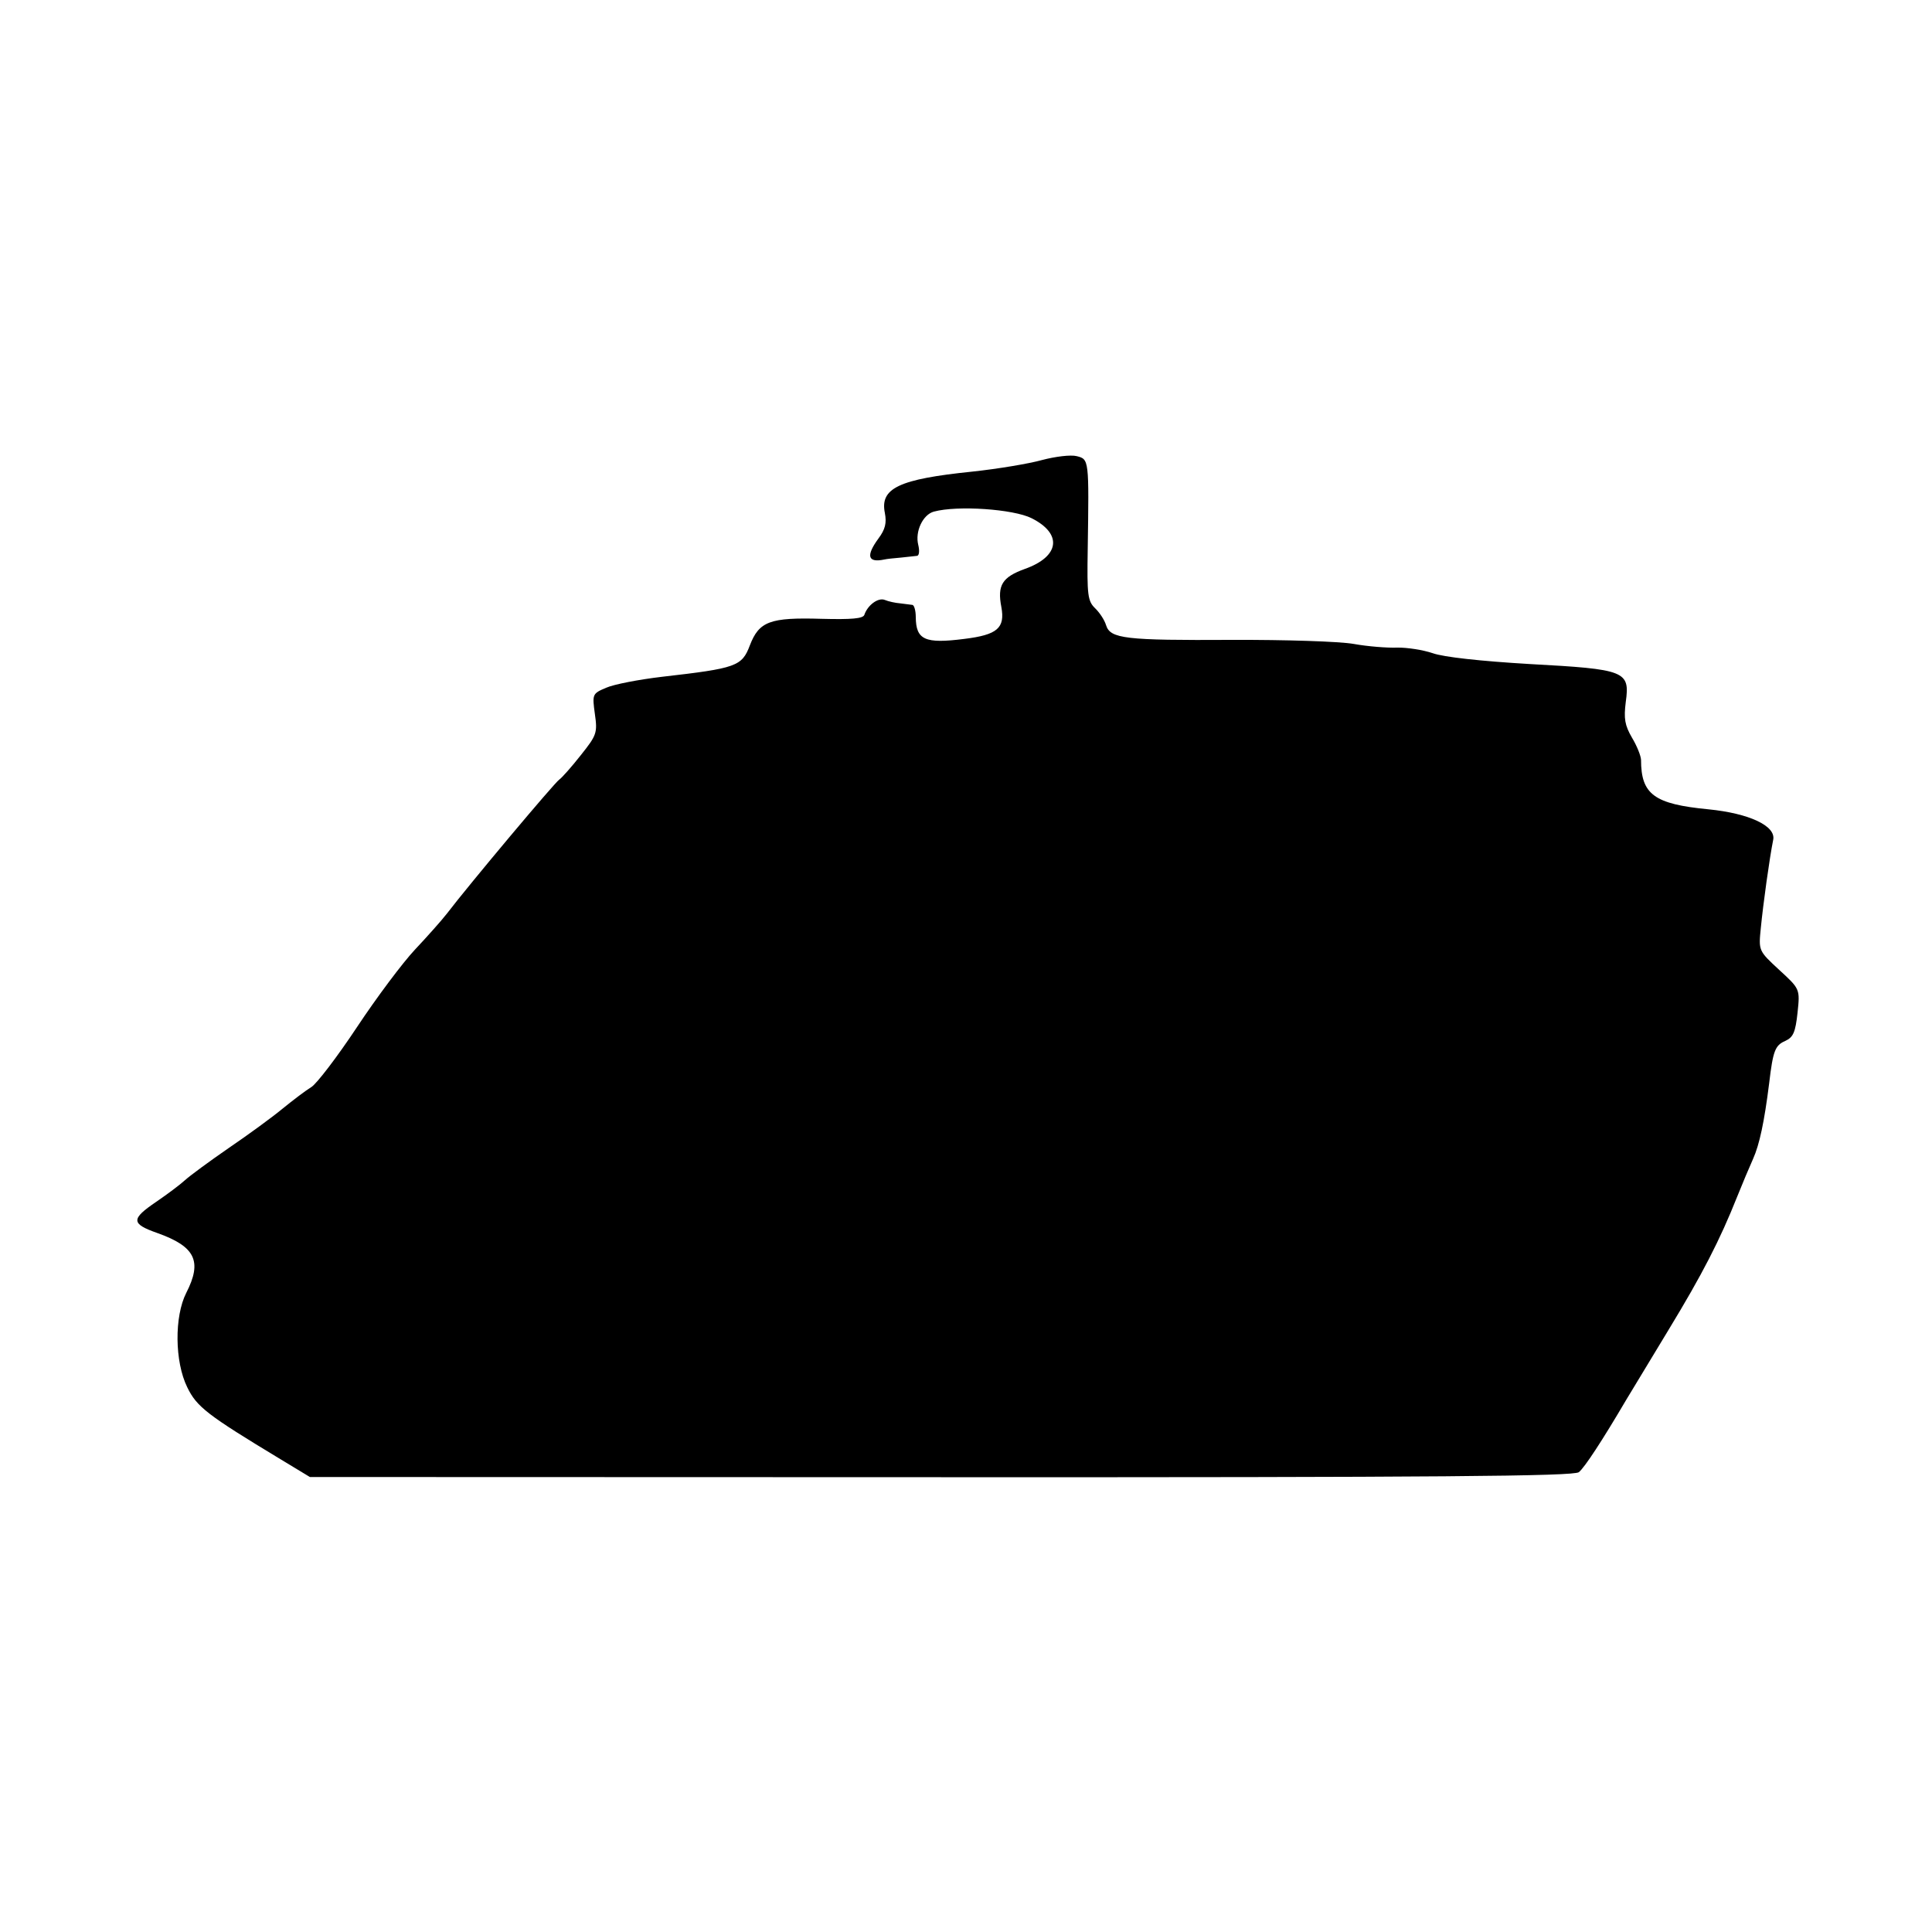
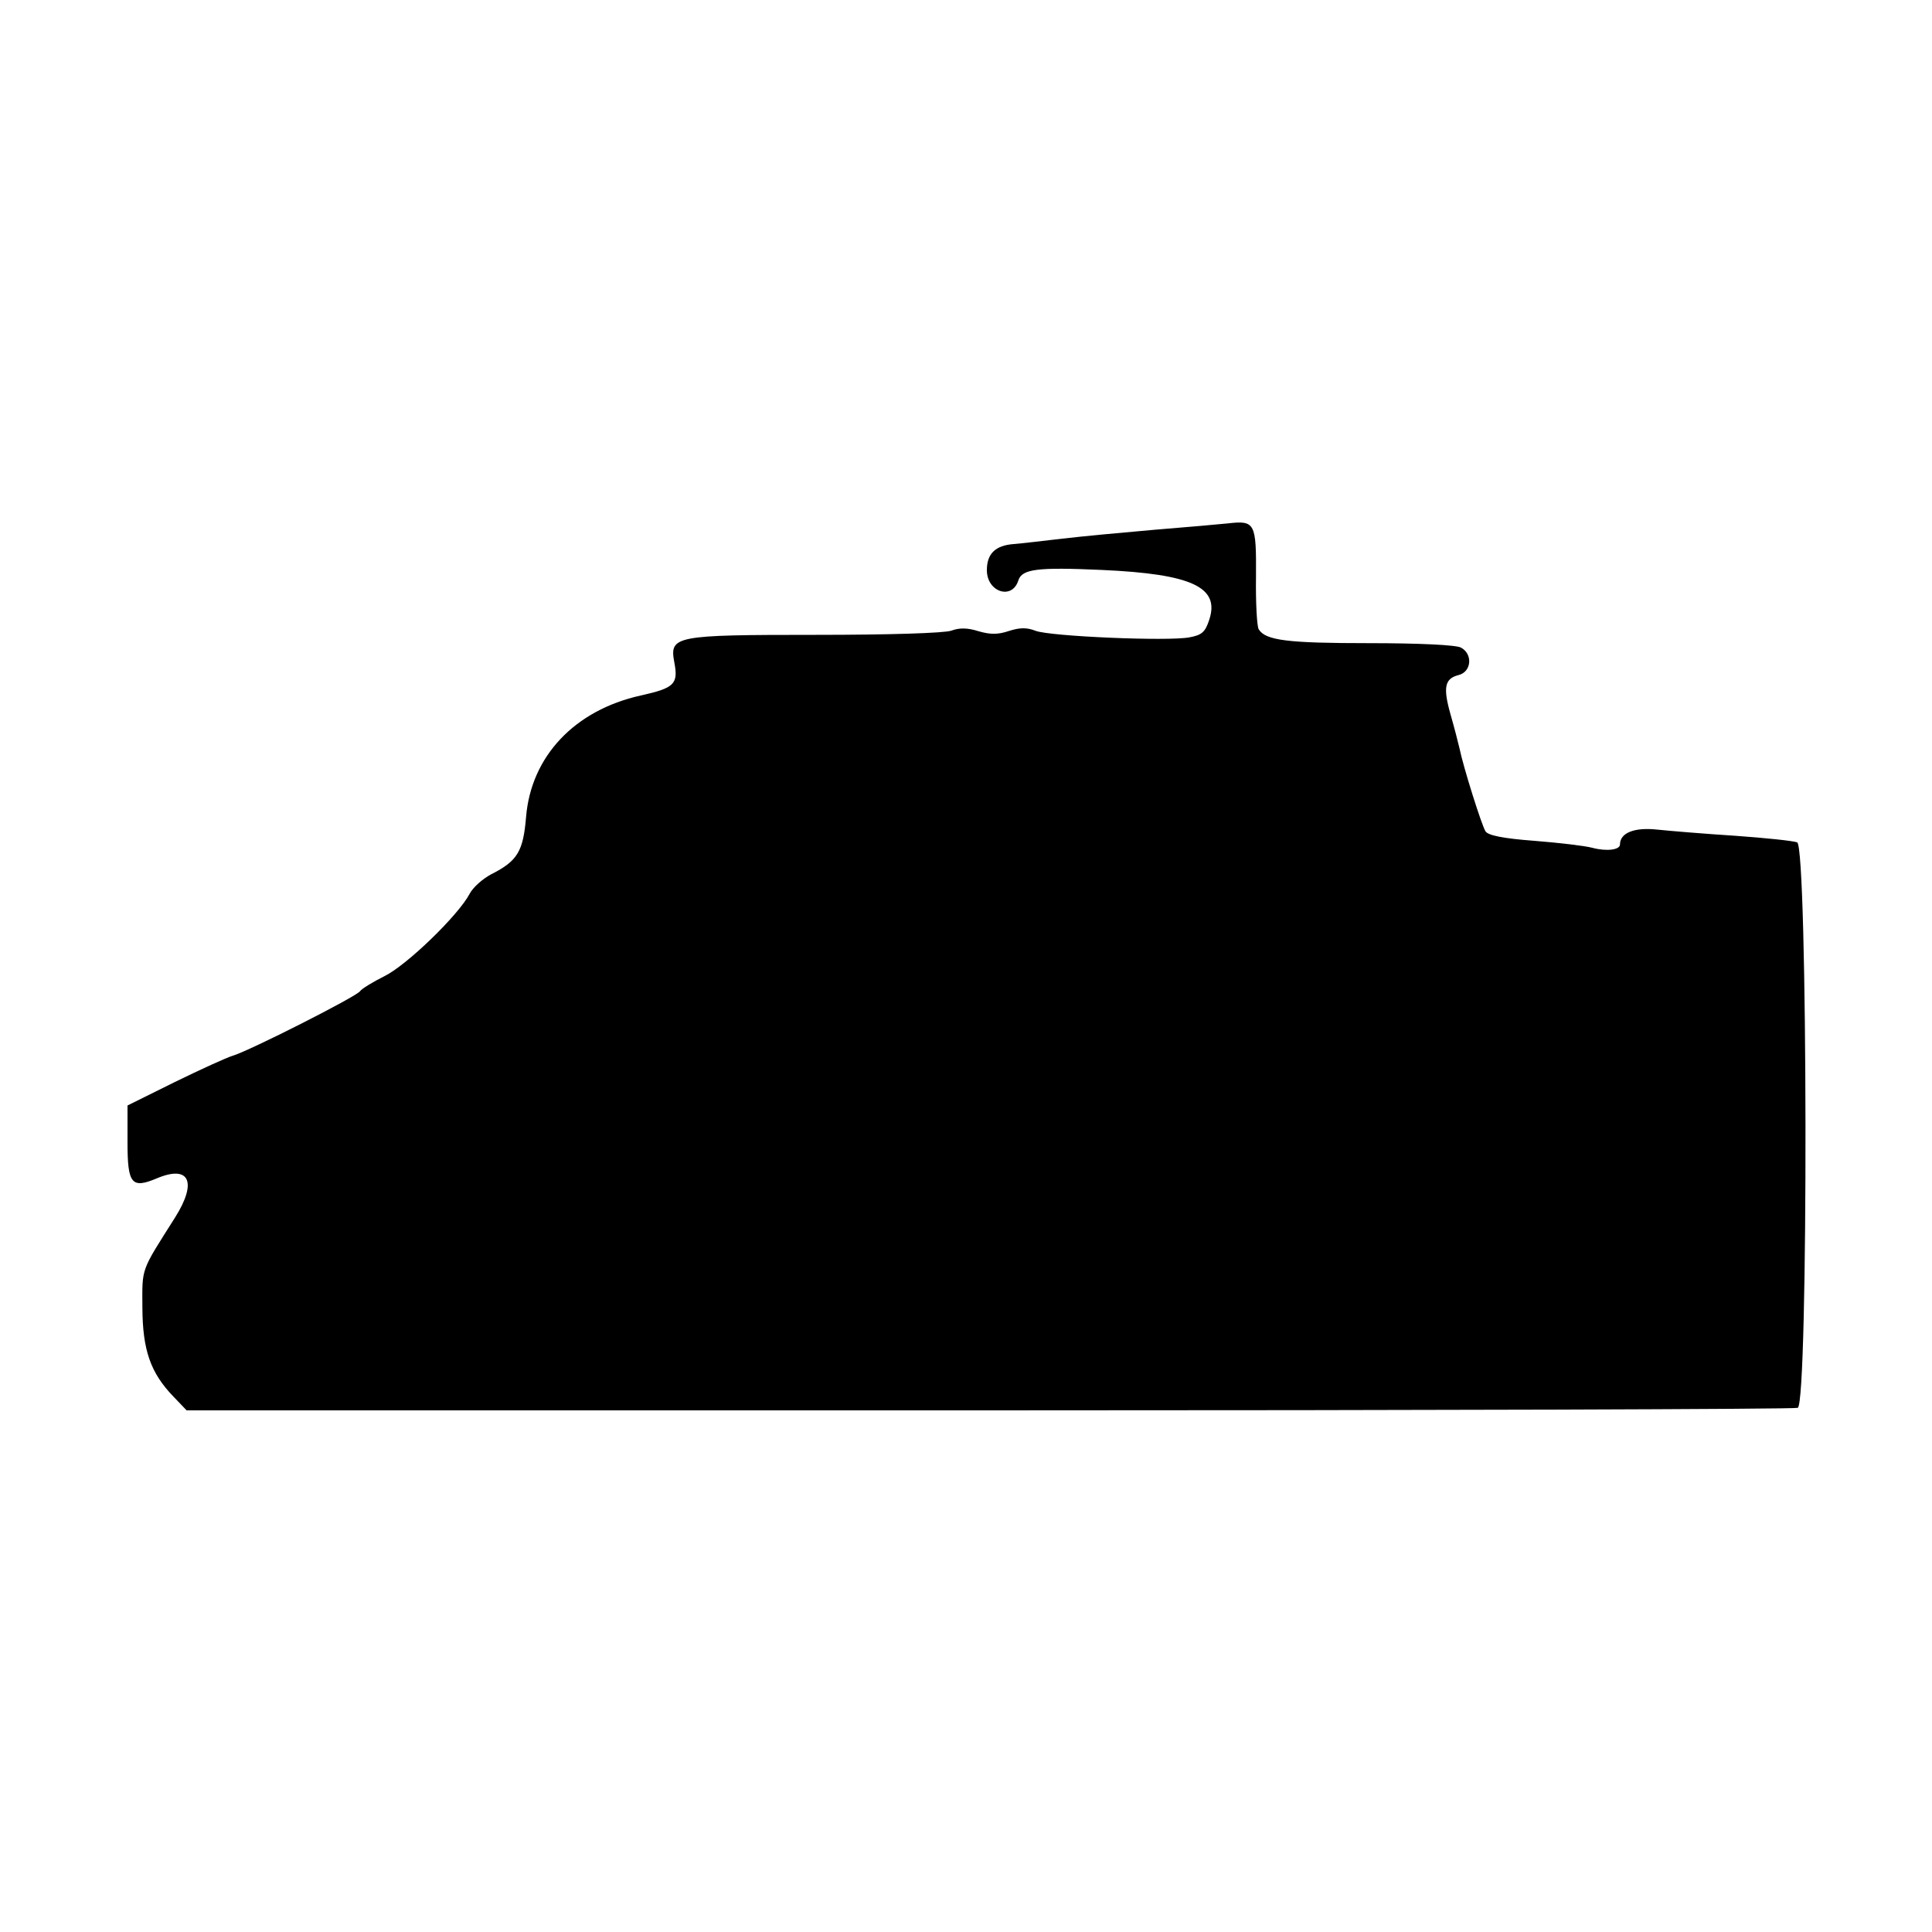
<svg xmlns="http://www.w3.org/2000/svg" viewBox="0 0 100 100">
-   <path fill="currentColor" fill-rule="evenodd" d="M14.52 75.53C10.73 73.24 10.18 72.82 9.69 71.8C9.04 70.48 9.02 68.14 9.64 66.92C10.48 65.28 10.11 64.52 8.14 63.82C6.78 63.34 6.77 63.1 8.08 62.21C8.65 61.82 9.32 61.32 9.57 61.09C9.82 60.86 10.84 60.11 11.84 59.42C12.84 58.74 14.1 57.82 14.63 57.38C15.17 56.94 15.83 56.44 16.11 56.27C16.39 56.1 17.45 54.71 18.48 53.16C19.5 51.62 20.85 49.82 21.48 49.15C22.11 48.48 22.85 47.65 23.13 47.29C24.29 45.77 28.73 40.48 28.95 40.35C29.08 40.26 29.58 39.7 30.06 39.09C30.89 38.05 30.93 37.93 30.79 36.95C30.65 35.93 30.66 35.9 31.37 35.6C31.77 35.42 33.08 35.17 34.27 35.03C38.11 34.59 38.4 34.49 38.81 33.41C39.29 32.16 39.85 31.95 42.52 32.03C44.08 32.07 44.68 32.02 44.74 31.82C44.91 31.32 45.45 30.92 45.79 31.05C45.98 31.13 46.34 31.21 46.6 31.23C46.86 31.26 47.14 31.3 47.23 31.31C47.32 31.33 47.4 31.61 47.4 31.94C47.41 33.12 47.87 33.33 49.91 33.07C51.62 32.86 52.03 32.51 51.83 31.42C51.61 30.29 51.88 29.87 53.04 29.45C54.85 28.81 55.01 27.63 53.39 26.82C52.45 26.35 49.56 26.15 48.34 26.48C47.77 26.63 47.35 27.51 47.53 28.21C47.6 28.5 47.58 28.75 47.47 28.77C47.37 28.78 46.99 28.82 46.64 28.86C46.28 28.89 45.89 28.93 45.77 28.96C44.91 29.14 44.81 28.77 45.47 27.87C45.82 27.4 45.9 27.07 45.8 26.55C45.54 25.27 46.52 24.8 50.33 24.41C51.64 24.27 53.26 24 53.94 23.81C54.62 23.63 55.42 23.53 55.73 23.61C56.37 23.77 56.37 23.77 56.3 28.44C56.26 30.8 56.3 31.11 56.68 31.48C56.91 31.7 57.17 32.09 57.25 32.36C57.47 33.06 58.23 33.15 63.78 33.12C66.52 33.11 69.35 33.2 70.07 33.33C70.79 33.46 71.8 33.54 72.32 33.52C72.83 33.51 73.66 33.64 74.16 33.81C74.72 34.01 76.63 34.22 79.17 34.37C84.14 34.64 84.37 34.73 84.15 36.33C84.04 37.2 84.1 37.54 84.47 38.18C84.73 38.61 84.93 39.12 84.94 39.33C84.94 41.12 85.62 41.62 88.43 41.89C90.54 42.1 91.93 42.75 91.78 43.47C91.59 44.41 91.26 46.79 91.14 48.03C91.02 49.21 91.02 49.21 92.09 50.2C93.17 51.19 93.17 51.19 93.04 52.42C92.93 53.43 92.82 53.69 92.4 53.88C91.88 54.11 91.77 54.38 91.57 56.08C91.32 58.07 91.07 59.24 90.74 59.98C90.55 60.4 90.18 61.28 89.92 61.93C89.02 64.19 88.11 65.96 86.36 68.84C85.4 70.43 84.41 72.06 84.17 72.46C82.94 74.55 82.02 75.96 81.72 76.2C81.45 76.41 74.53 76.47 48.71 76.46L16.04 76.45 14.52 75.53Z" />
+   <path fill="currentColor" fill-rule="evenodd" d="M8.98 72.29C7.79 71.06 7.38 69.88 7.37 67.68C7.36 65.58 7.27 65.85 9.06 63.02C10.22 61.18 9.81 60.28 8.12 60.99C6.81 61.54 6.6 61.29 6.6 59.13L6.6 57.22 9.04 56.01C10.39 55.35 11.73 54.74 12.03 54.65C12.85 54.42 18.48 51.57 18.64 51.3C18.72 51.18 19.29 50.83 19.91 50.52C21.06 49.95 23.72 47.38 24.31 46.26C24.48 45.93 24.99 45.48 25.43 45.25C26.79 44.56 27.08 44.07 27.23 42.28C27.49 39.15 29.74 36.76 33.16 36C34.91 35.61 35.12 35.41 34.9 34.27C34.65 32.91 34.92 32.86 42.22 32.86C46.04 32.86 48.9 32.77 49.25 32.64C49.65 32.49 50.08 32.49 50.64 32.67C51.26 32.85 51.65 32.85 52.22 32.66C52.78 32.48 53.14 32.47 53.6 32.65C54.35 32.94 60.44 33.2 61.56 32.99C62.21 32.87 62.38 32.72 62.59 32.08C63.15 30.39 61.69 29.71 57.03 29.5C53.69 29.35 52.9 29.45 52.71 30.04C52.39 31.07 51.08 30.65 51.08 29.51C51.08 28.66 51.52 28.23 52.47 28.16C52.84 28.13 53.98 28 54.99 27.88C56 27.76 58.15 27.56 59.76 27.42C61.38 27.29 63.08 27.14 63.56 27.09C64.96 26.93 65.03 27.06 65.01 29.85C64.99 31.21 65.06 32.43 65.15 32.57C65.5 33.15 66.65 33.29 70.86 33.29C73.44 33.29 75.37 33.38 75.62 33.52C76.24 33.85 76.17 34.77 75.5 34.94C74.78 35.12 74.68 35.57 75.08 36.98C75.27 37.64 75.47 38.42 75.54 38.72C75.74 39.7 76.69 42.72 76.89 43.03C77.02 43.24 77.81 43.4 79.41 43.52C80.69 43.62 82.04 43.78 82.41 43.88C83.16 44.08 83.85 43.99 83.85 43.71C83.85 43.11 84.59 42.81 85.78 42.94C86.45 43.01 88.26 43.16 89.82 43.26C91.37 43.37 92.81 43.52 93.02 43.6C93.57 43.82 93.61 72.65 93.05 72.87C92.86 72.94 74.02 73 51.19 73L9.66 73 8.98 72.29Z" />
</svg>
